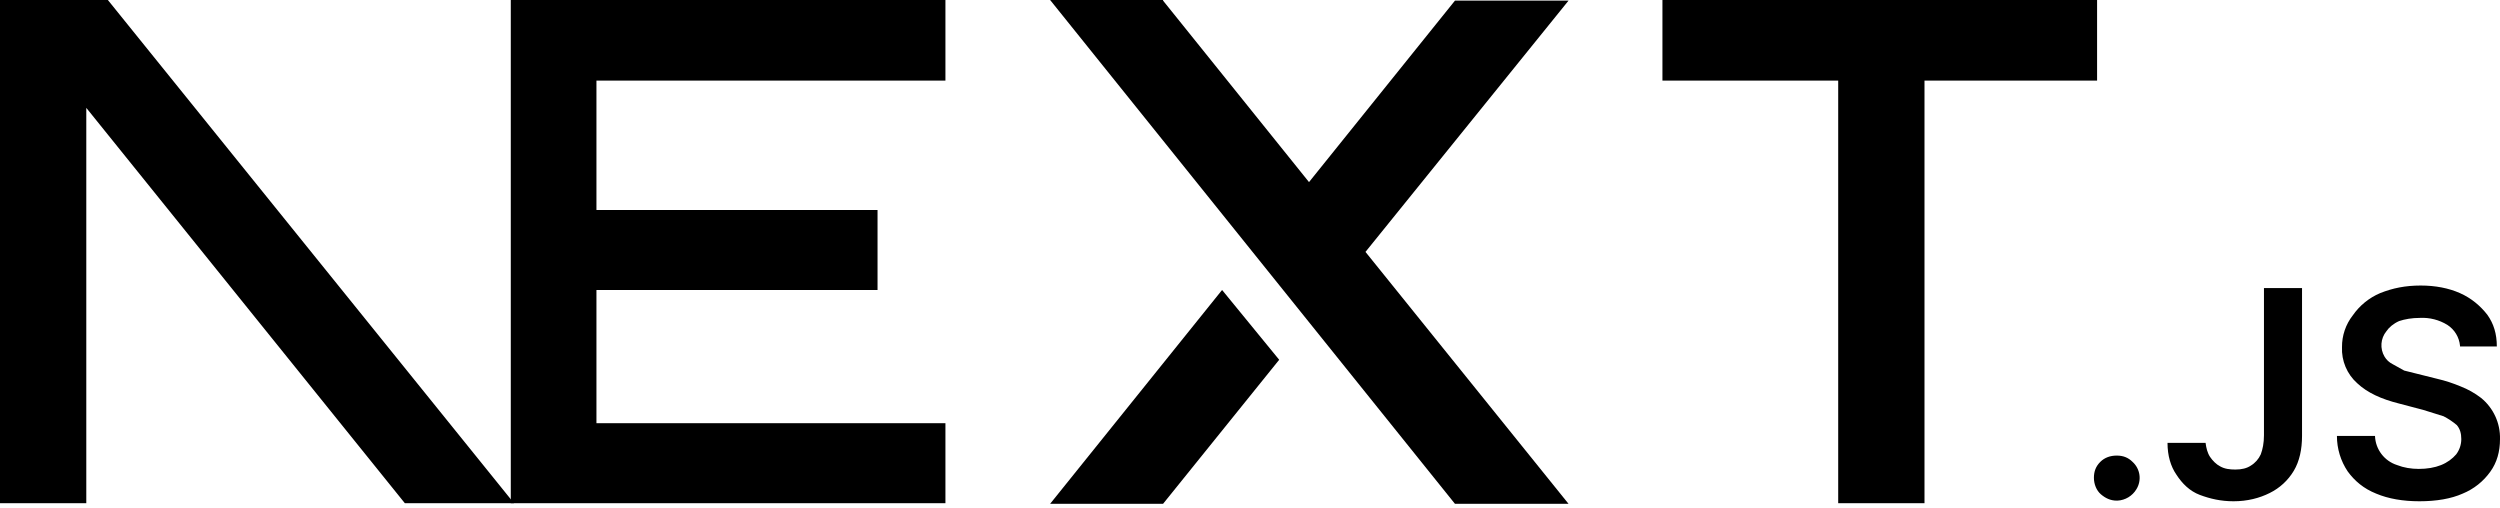
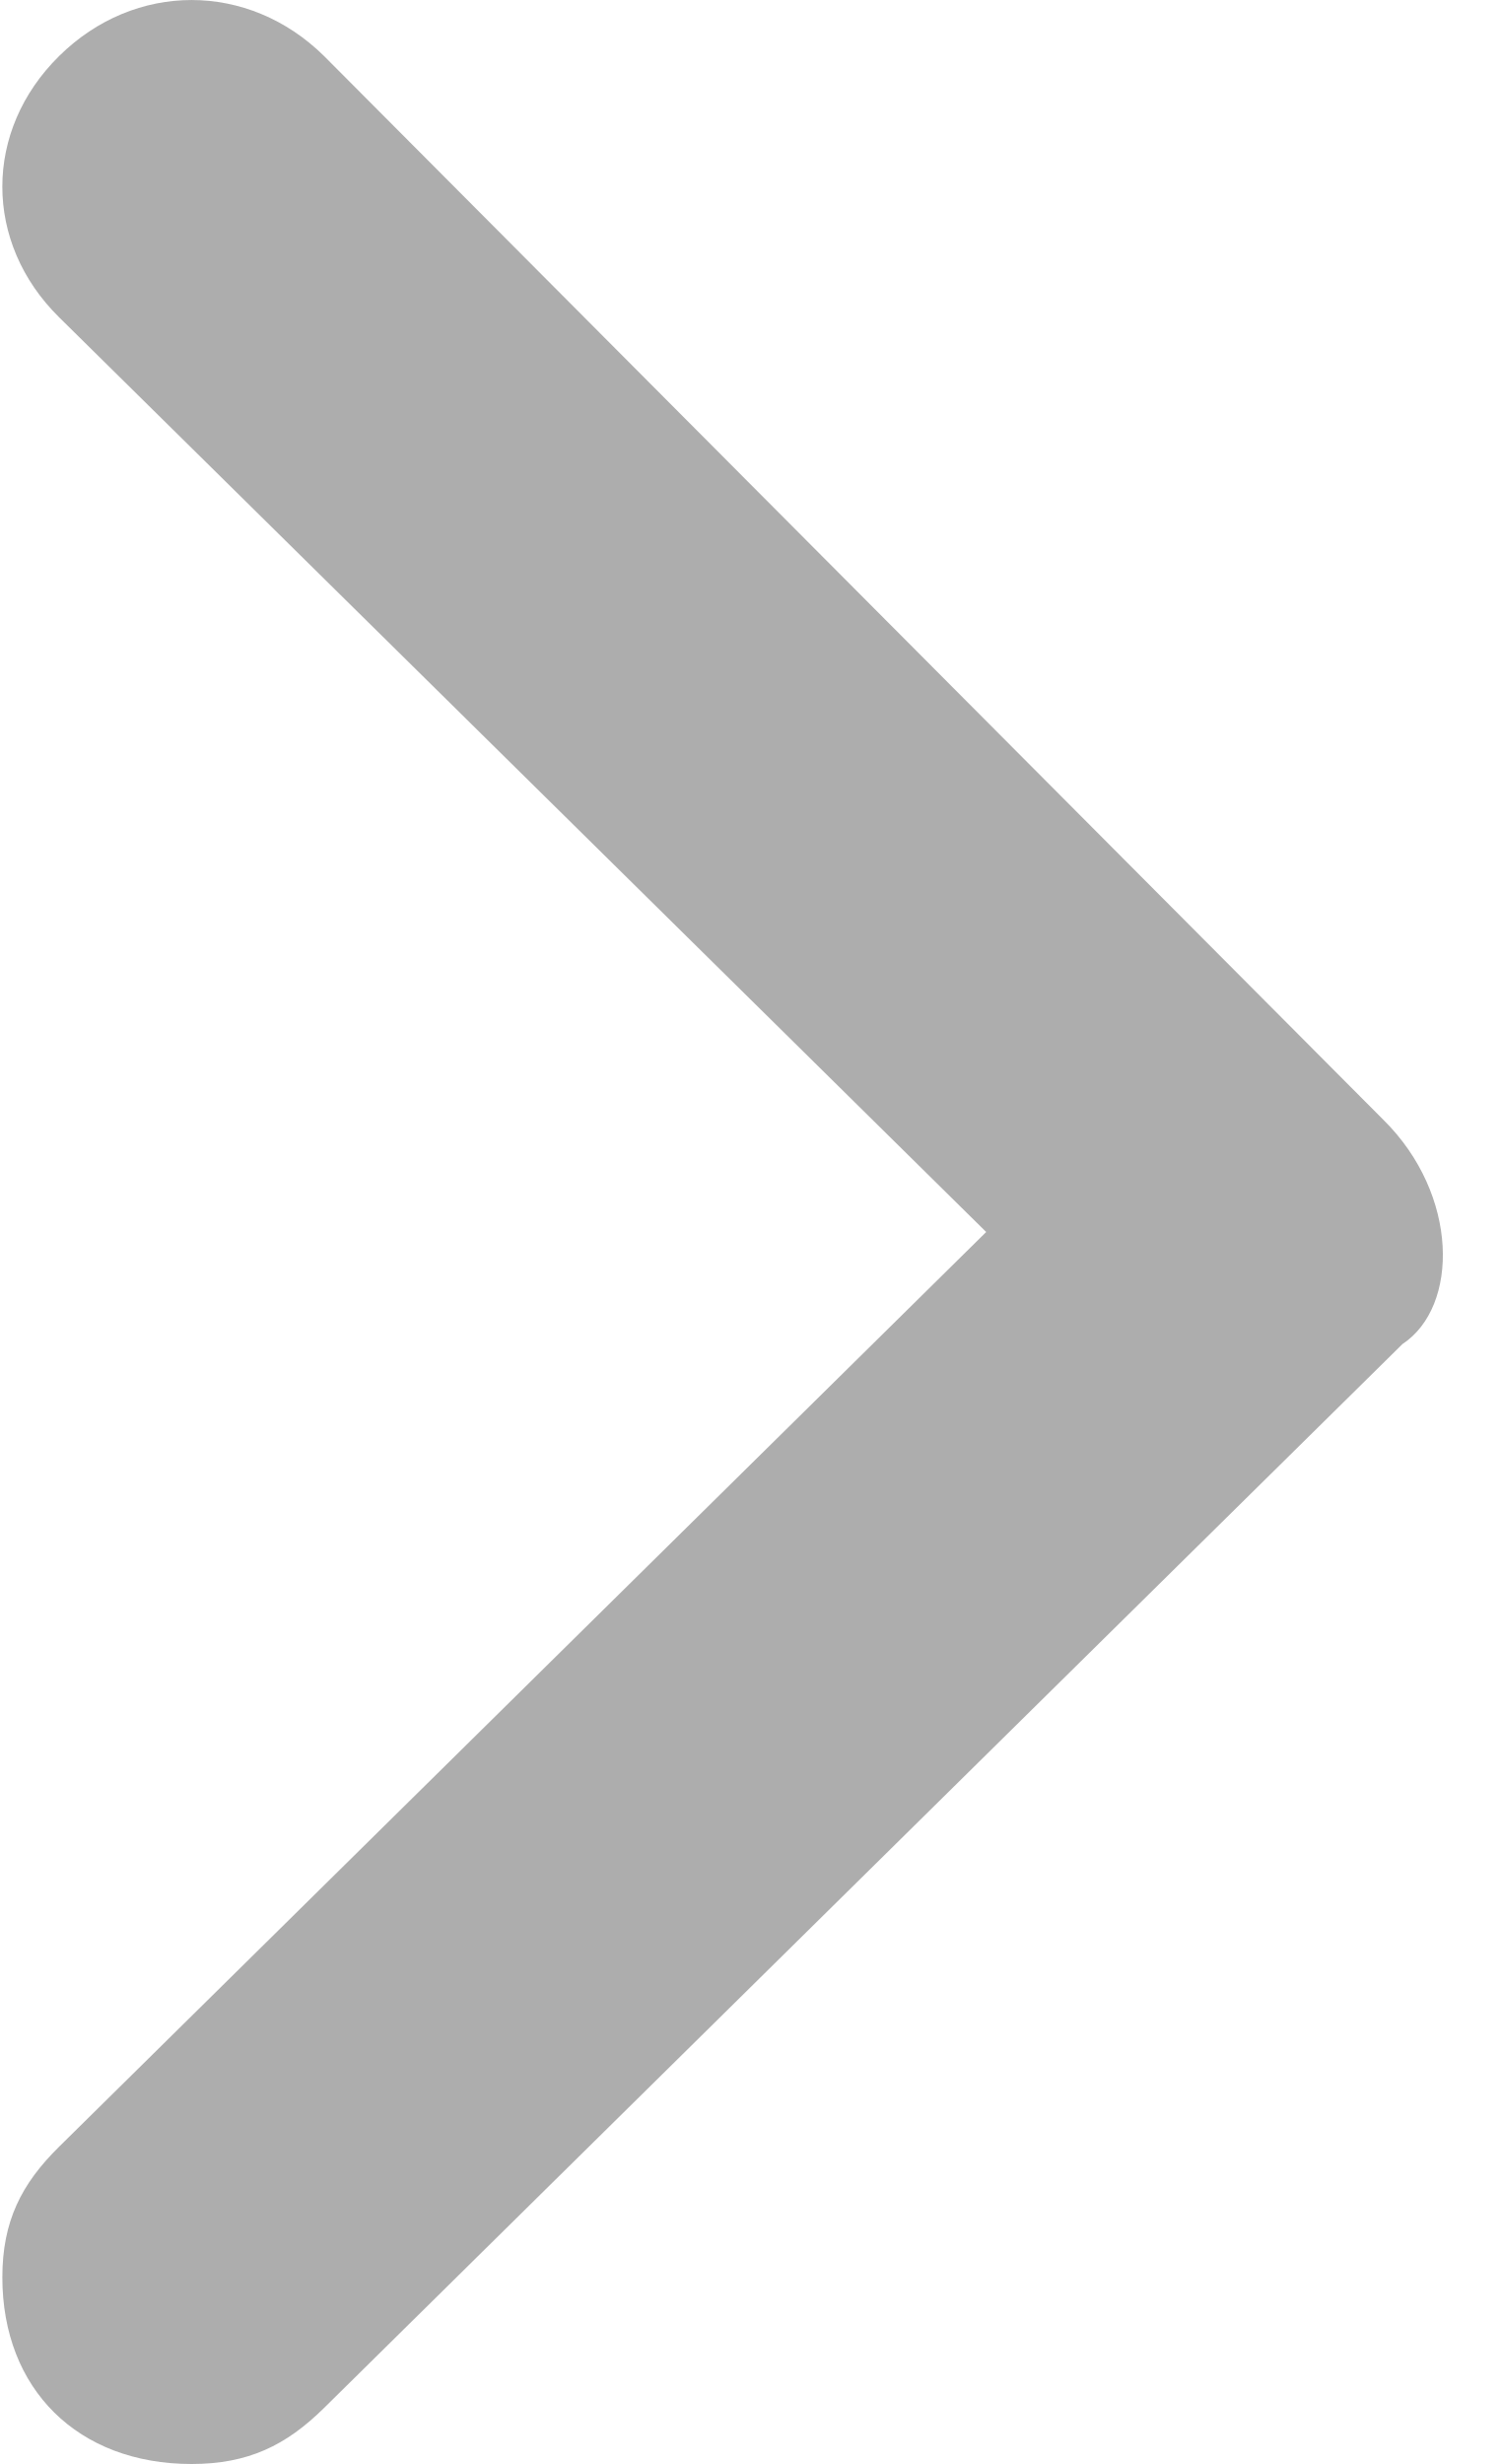
- <svg xmlns="http://www.w3.org/2000/svg" fill="none" viewBox="0 0 394 80">
-   <path fill="#000" d="M262 0h68.5v12.7h-27.2v66.6h-13.6V12.7H262V0ZM149 0v12.7H94v20.4h44.3v12.6H94v21h55v12.6H80.5V0h68.7zm34.3 0h-17.8l63.8 79.4h17.9l-32-39.7 32-39.6h-17.9l-23 28.6-23-28.6zm18.3 56.7-9-11-27.1 33.7h17.8l18.3-22.7z" />
-   <path fill="#000" d="M81 79.3 17 0H0v79.3h13.6V17l50.2 62.3H81Zm252.6-.4c-1 0-1.8-.4-2.5-1s-1.1-1.6-1.1-2.6.3-1.8 1-2.5 1.6-1 2.6-1 1.8.3 2.5 1a3.4 3.4 0 0 1 .6 4.3 3.7 3.7 0 0 1-3 1.8zm23.2-33.5h6v23.3c0 2.1-.4 4-1.3 5.5a9.1 9.1 0 0 1-3.8 3.5c-1.6.8-3.5 1.3-5.7 1.3-2 0-3.7-.4-5.3-1s-2.8-1.8-3.7-3.2c-.9-1.3-1.4-3-1.4-5h6c.1.8.3 1.6.7 2.2s1 1.2 1.6 1.5c.7.4 1.5.5 2.4.5 1 0 1.8-.2 2.4-.6a4 4 0 0 0 1.6-1.8c.3-.8.5-1.8.5-3V45.5zm30.9 9.1a4.4 4.4 0 0 0-2-3.3 7.5 7.5 0 0 0-4.3-1.1c-1.3 0-2.4.2-3.3.5-.9.4-1.6 1-2 1.6a3.5 3.5 0 0 0-.3 4c.3.5.7.9 1.3 1.2l1.8 1 2 .5 3.2.8c1.3.3 2.5.7 3.7 1.2a13 13 0 0 1 3.2 1.8 8.1 8.1 0 0 1 3 6.5c0 2-.5 3.7-1.5 5.1a10 10 0 0 1-4.4 3.5c-1.8.8-4.1 1.2-6.8 1.2-2.6 0-4.9-.4-6.8-1.2-2-.8-3.4-2-4.5-3.5a10 10 0 0 1-1.7-5.6h6a5 5 0 0 0 3.5 4.6c1 .4 2.2.6 3.4.6 1.3 0 2.5-.2 3.5-.6 1-.4 1.8-1 2.4-1.7a4 4 0 0 0 .8-2.4c0-.9-.2-1.6-.7-2.2a11 11 0 0 0-2.1-1.4l-3.2-1-3.8-1c-2.8-.7-5-1.7-6.6-3.2a7.2 7.2 0 0 1-2.4-5.7 8 8 0 0 1 1.7-5 10 10 0 0 1 4.3-3.5c2-.8 4-1.2 6.4-1.2 2.3 0 4.4.4 6.2 1.2 1.8.8 3.2 2 4.3 3.4 1 1.4 1.5 3 1.5 5h-5.8z" />
+ <svg xmlns="http://www.w3.org/2000/svg" width="14" height="23" viewBox="0 0 14 23" fill="none">
+   <path d="M12.915 10.454L3.025 0.523C2.318 -0.174 1.258 -0.174 0.552 0.523C-0.155 1.22 -0.155 2.265 0.552 2.962L9.206 11.5L0.552 20.038C0.199 20.386 0.022 20.735 0.022 21.258C0.022 22.303 0.729 23 1.788 23C2.318 23 2.671 22.826 3.025 22.477L13.092 12.546C13.621 12.197 13.621 11.152 12.915 10.454Z" fill="#ADADAD" />
</svg>
